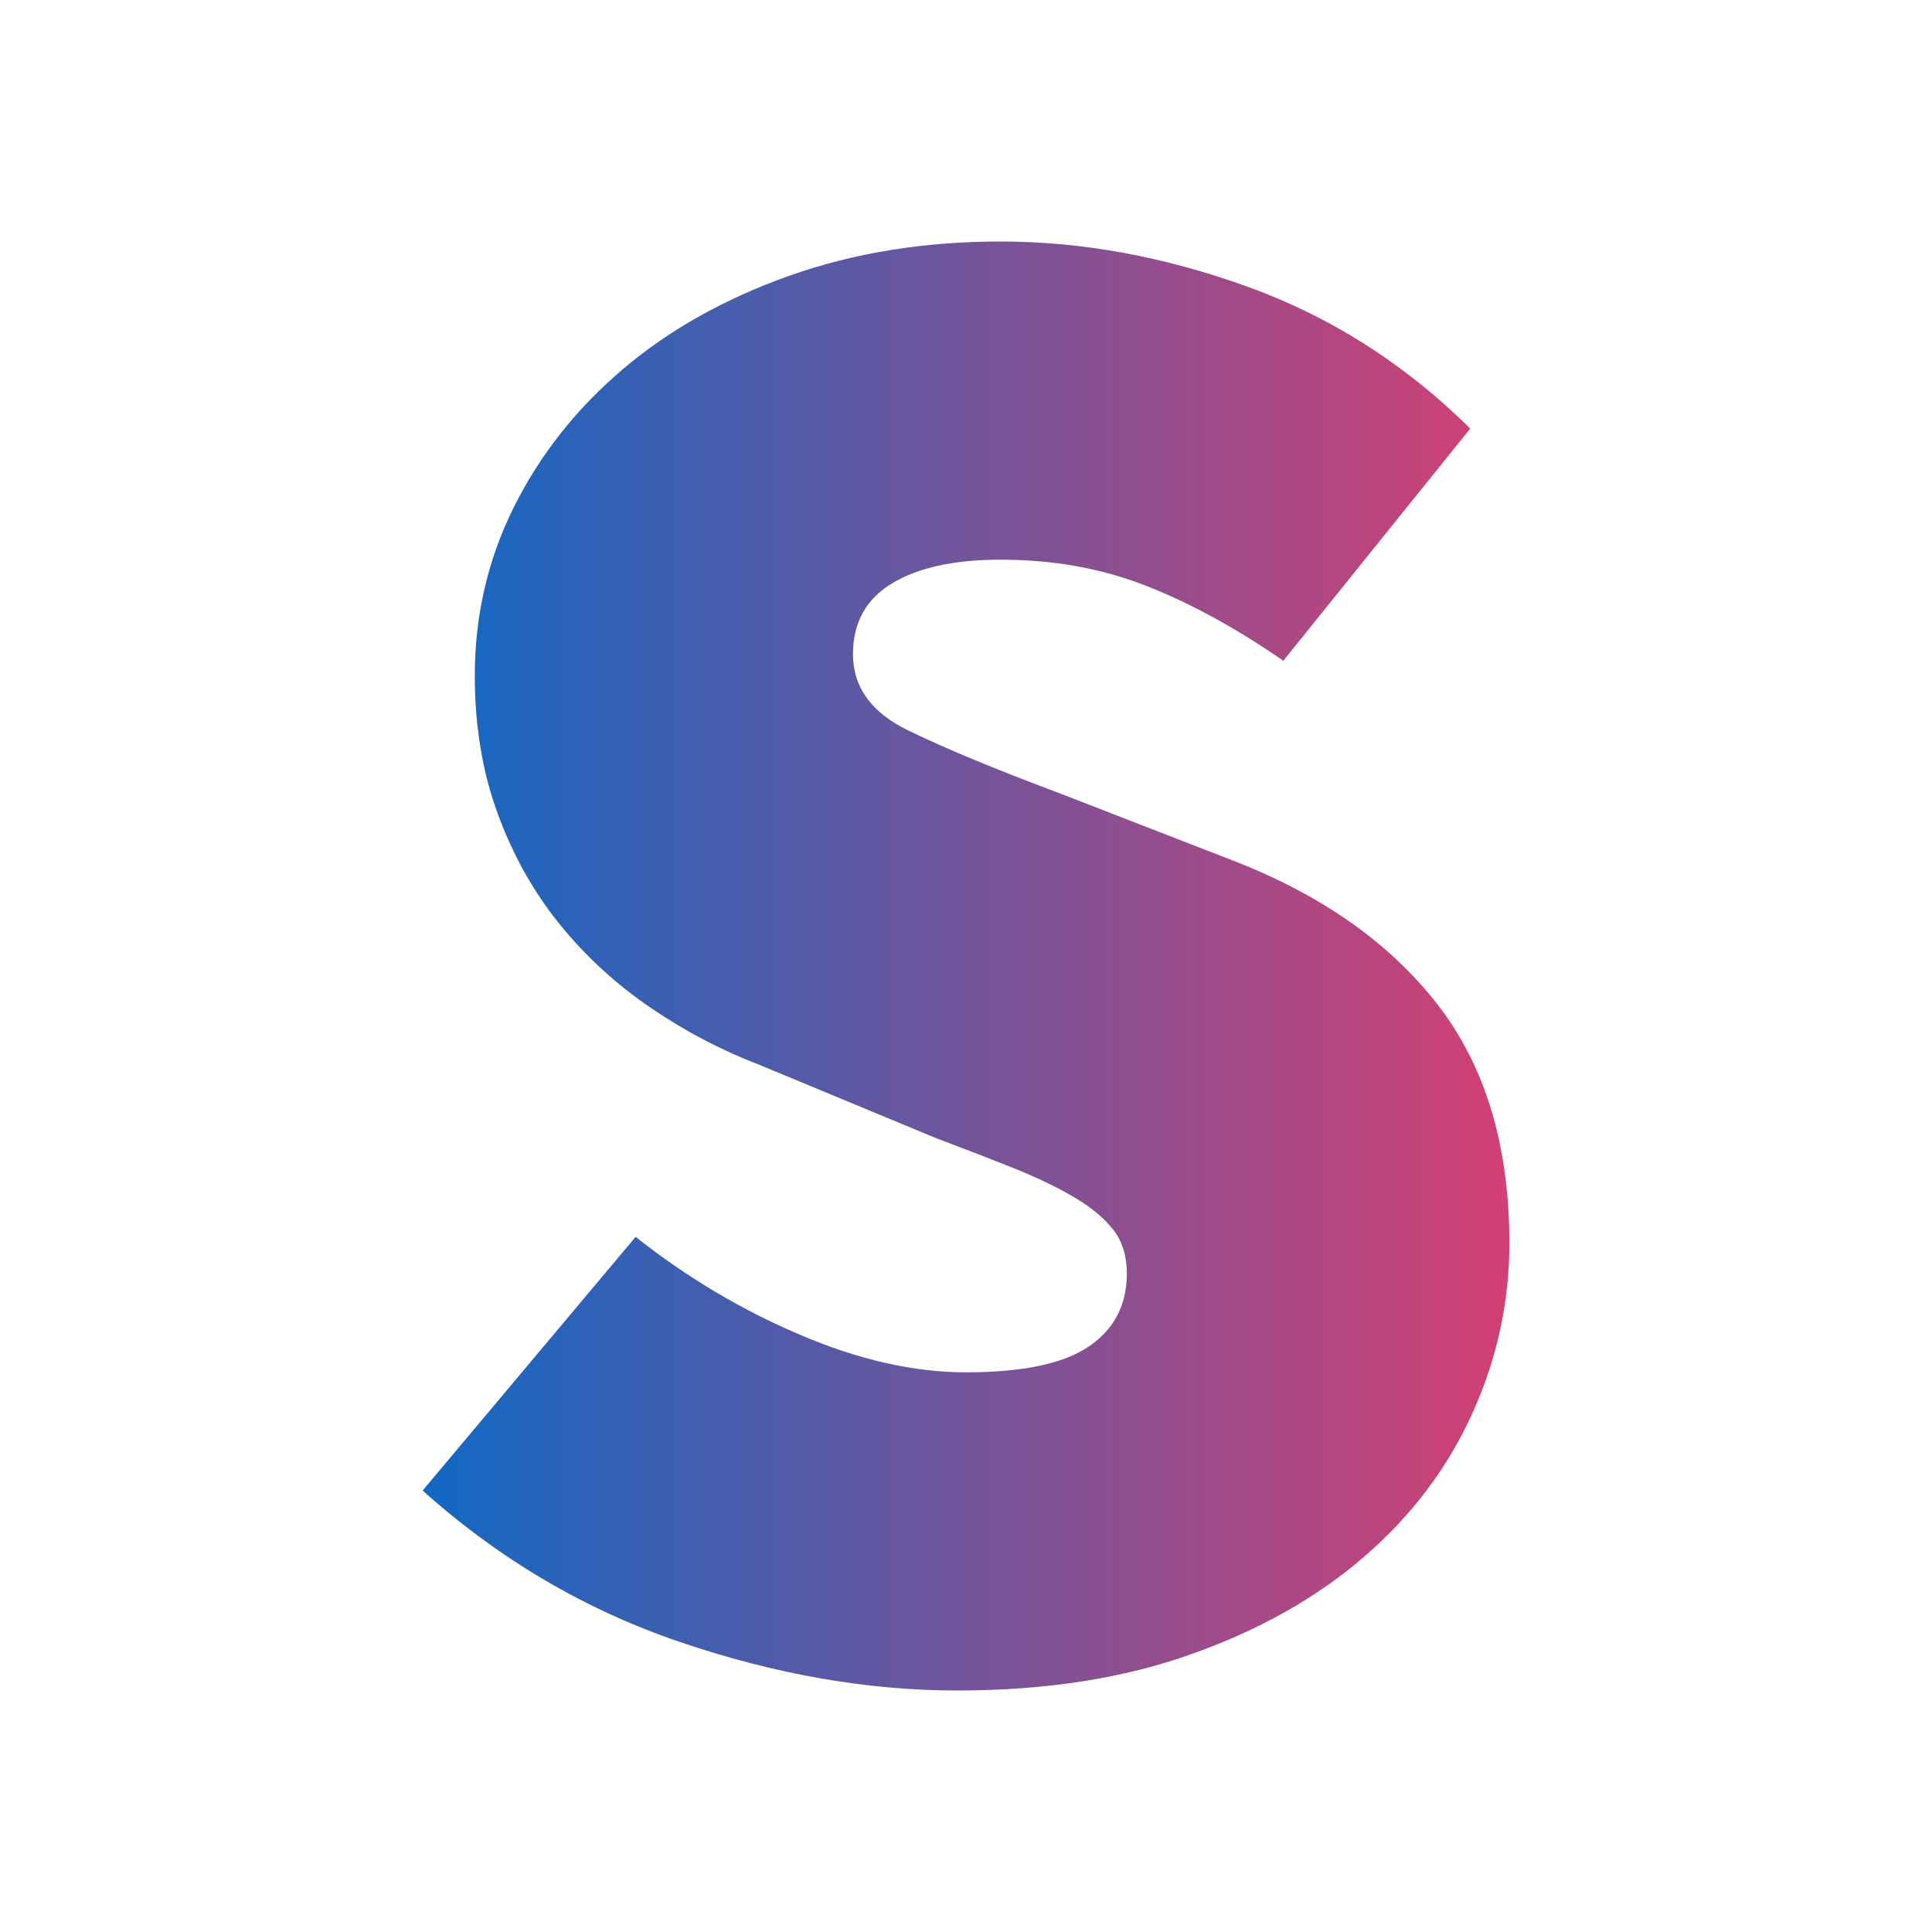
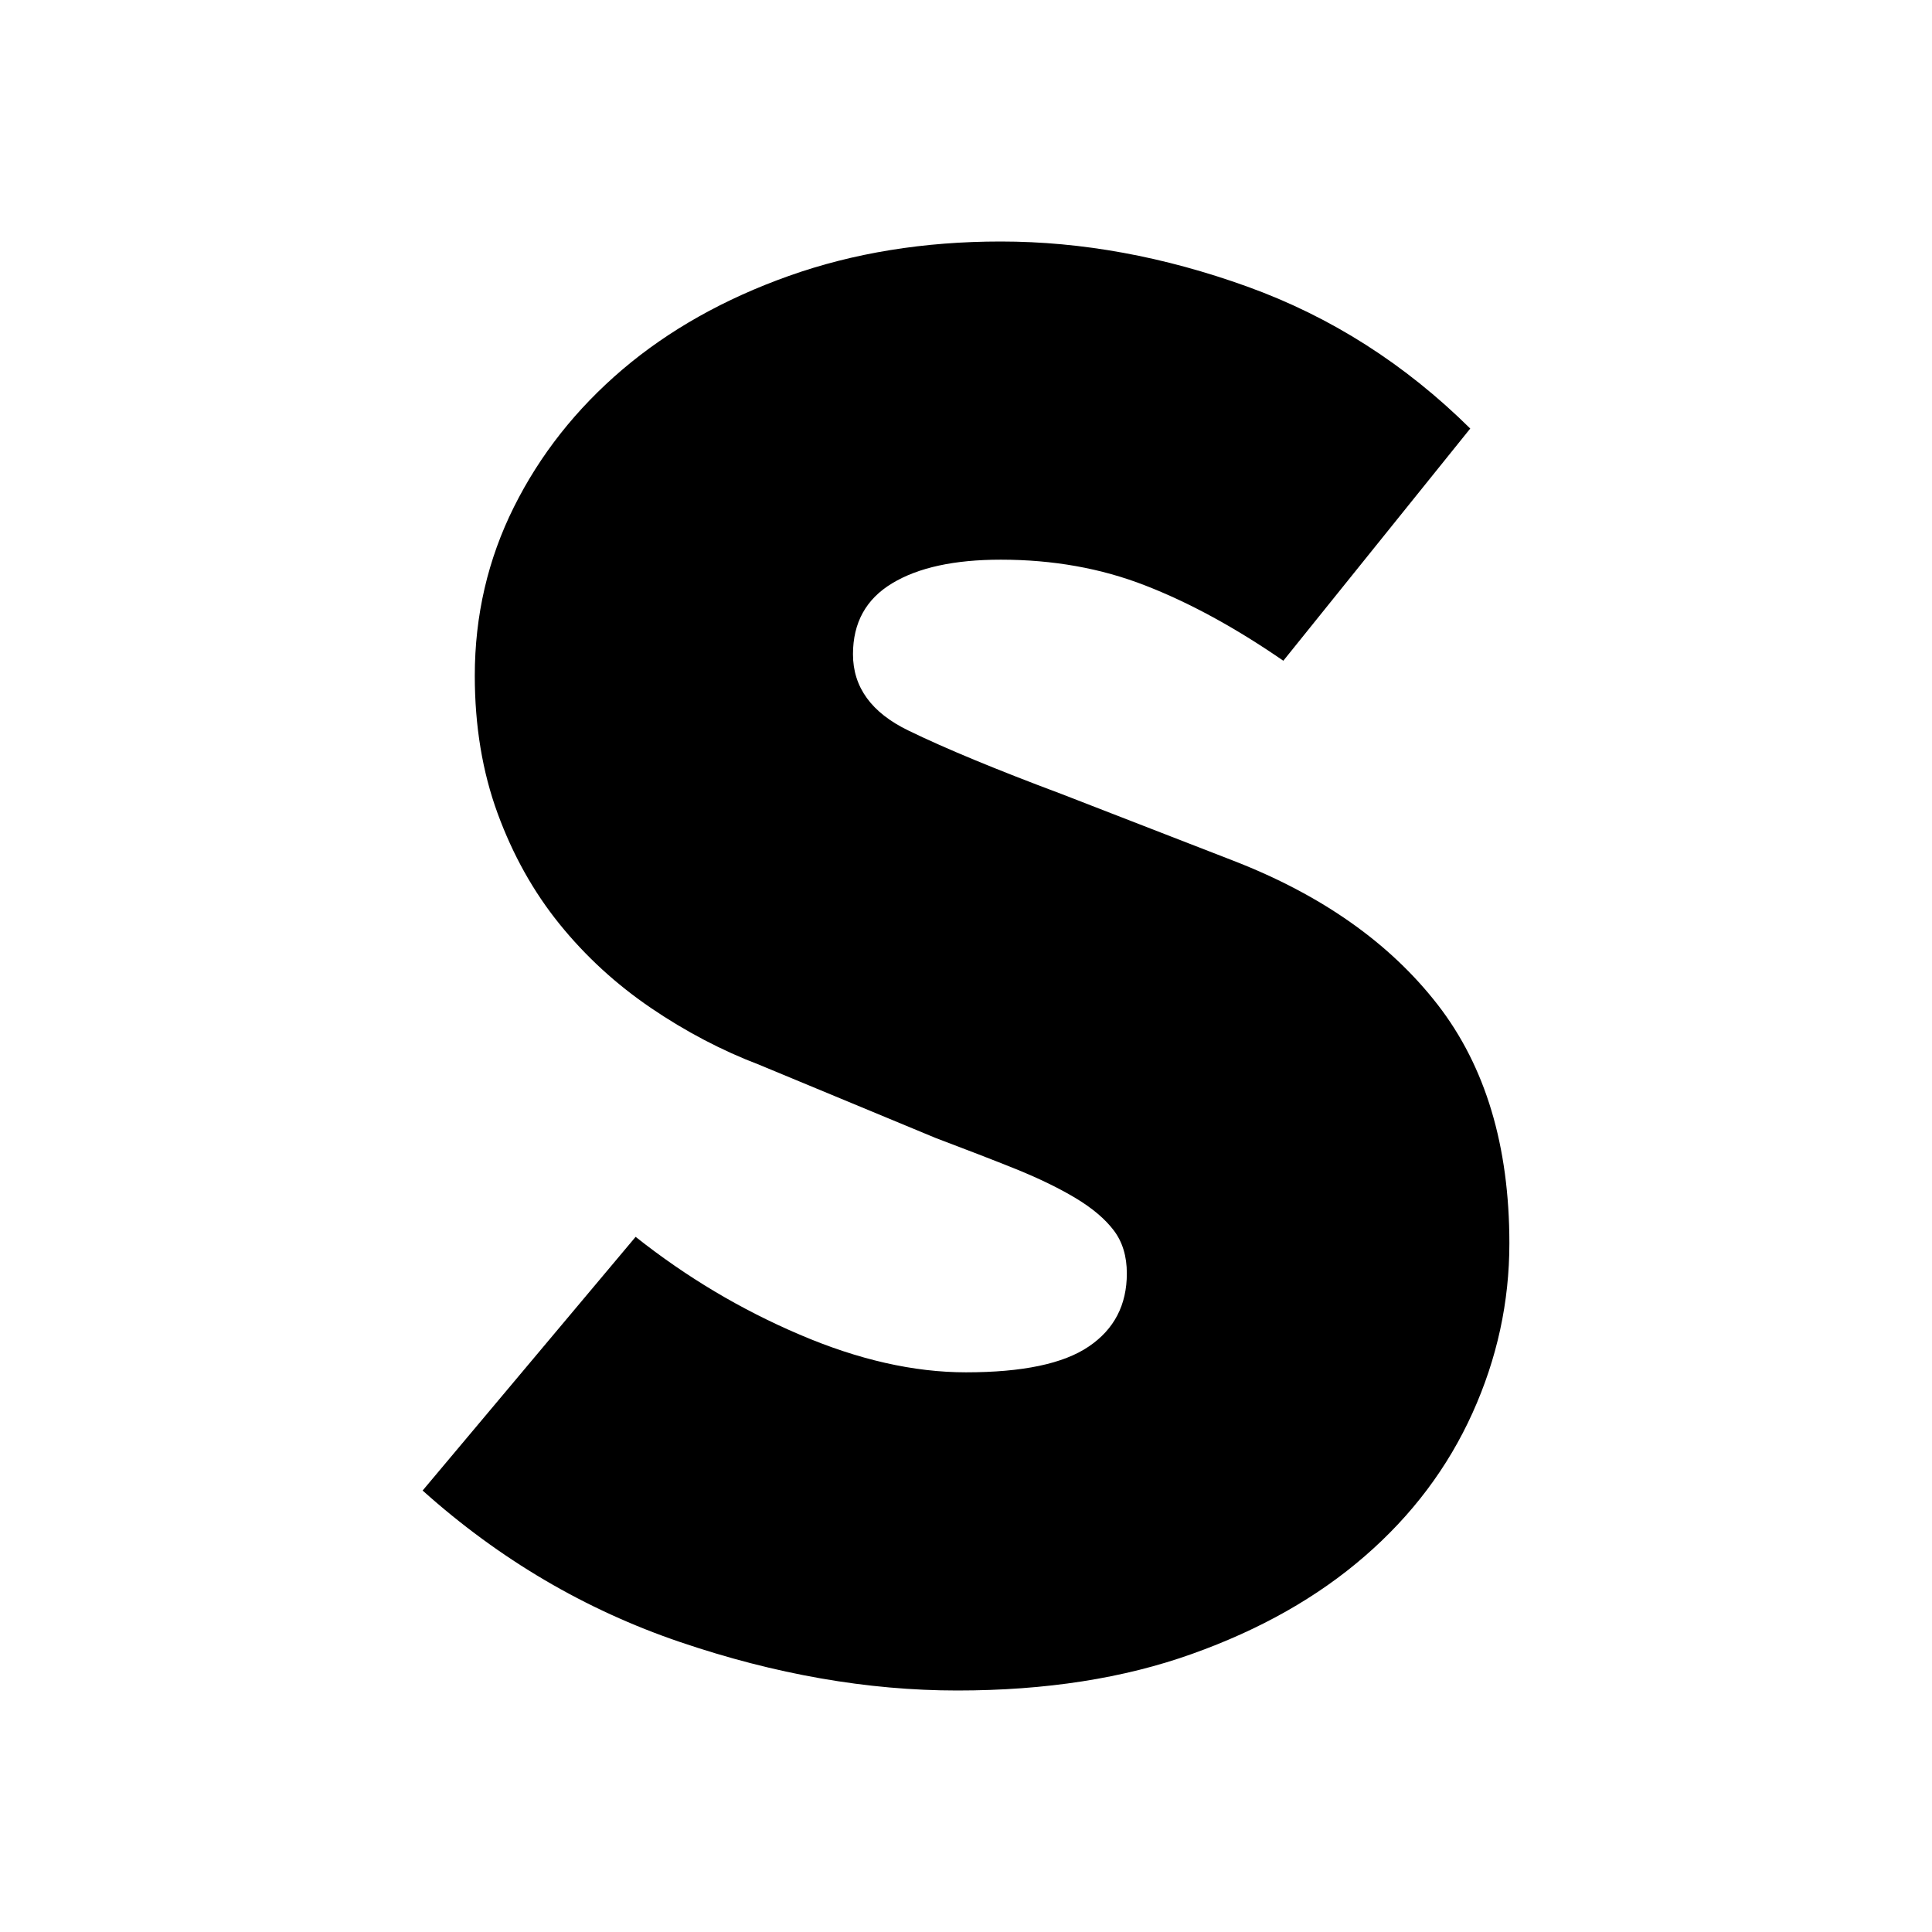
<svg xmlns="http://www.w3.org/2000/svg" width="16" height="16" viewBox="0 0 16 16">
-   <defs>
-     <linearGradient id="favicon-a" x1="0%" y1="50%" y2="50%">
-       <stop offset="0%" stop-color="#1268C3" />
-       <stop offset="100%" stop-color="#D24074" />
-     </linearGradient>
-   </defs>
-   <path fill="url(#favicon-a)" fill-rule="evenodd" d="M5.264,10.243 C5.684,10.576 6.137,10.846 6.623,11.053 C7.109,11.261 7.568,11.365 8,11.365 C8.468,11.365 8.807,11.294 9.017,11.151 C9.227,11.009 9.332,10.807 9.332,10.546 C9.332,10.404 9.296,10.285 9.224,10.19 C9.152,10.095 9.047,10.006 8.909,9.923 C8.771,9.84 8.606,9.76 8.414,9.682 C8.222,9.605 8,9.519 7.748,9.424 L6.29,8.819 C5.978,8.7 5.678,8.543 5.39,8.347 C5.102,8.151 4.85,7.92 4.634,7.653 C4.418,7.386 4.247,7.08 4.121,6.736 C3.995,6.392 3.932,6.012 3.932,5.596 C3.932,5.098 4.04,4.632 4.256,4.199 C4.472,3.766 4.772,3.386 5.156,3.059 C5.54,2.733 5.999,2.475 6.533,2.285 C7.067,2.095 7.652,2 8.288,2 C8.96,2 9.641,2.125 10.331,2.374 C11.021,2.623 11.636,3.015 12.176,3.549 L10.628,5.472 C10.232,5.199 9.851,4.991 9.485,4.849 C9.119,4.706 8.72,4.635 8.288,4.635 C7.904,4.635 7.604,4.7 7.388,4.831 C7.172,4.961 7.064,5.157 7.064,5.418 C7.064,5.691 7.217,5.902 7.523,6.05 C7.829,6.199 8.252,6.374 8.792,6.576 L10.214,7.128 C10.946,7.412 11.51,7.81 11.906,8.32 C12.302,8.831 12.5,9.49 12.5,10.297 C12.5,10.783 12.398,11.252 12.194,11.703 C11.99,12.154 11.693,12.549 11.303,12.887 C10.913,13.226 10.436,13.496 9.872,13.697 C9.308,13.899 8.66,14 7.928,14 C7.184,14 6.419,13.866 5.633,13.599 C4.847,13.332 4.136,12.914 3.5,12.344 L5.264,10.243 Z" />
+   <path fill-rule="evenodd" d="M5.264,10.243 C5.684,10.576 6.137,10.846 6.623,11.053 C7.109,11.261 7.568,11.365 8,11.365 C8.468,11.365 8.807,11.294 9.017,11.151 C9.227,11.009 9.332,10.807 9.332,10.546 C9.332,10.404 9.296,10.285 9.224,10.19 C9.152,10.095 9.047,10.006 8.909,9.923 C8.771,9.84 8.606,9.76 8.414,9.682 C8.222,9.605 8,9.519 7.748,9.424 L6.29,8.819 C5.978,8.7 5.678,8.543 5.39,8.347 C5.102,8.151 4.85,7.92 4.634,7.653 C4.418,7.386 4.247,7.08 4.121,6.736 C3.995,6.392 3.932,6.012 3.932,5.596 C3.932,5.098 4.04,4.632 4.256,4.199 C4.472,3.766 4.772,3.386 5.156,3.059 C5.54,2.733 5.999,2.475 6.533,2.285 C7.067,2.095 7.652,2 8.288,2 C8.96,2 9.641,2.125 10.331,2.374 C11.021,2.623 11.636,3.015 12.176,3.549 L10.628,5.472 C10.232,5.199 9.851,4.991 9.485,4.849 C9.119,4.706 8.72,4.635 8.288,4.635 C7.904,4.635 7.604,4.7 7.388,4.831 C7.172,4.961 7.064,5.157 7.064,5.418 C7.064,5.691 7.217,5.902 7.523,6.05 C7.829,6.199 8.252,6.374 8.792,6.576 L10.214,7.128 C10.946,7.412 11.51,7.81 11.906,8.32 C12.302,8.831 12.5,9.49 12.5,10.297 C12.5,10.783 12.398,11.252 12.194,11.703 C11.99,12.154 11.693,12.549 11.303,12.887 C10.913,13.226 10.436,13.496 9.872,13.697 C9.308,13.899 8.66,14 7.928,14 C7.184,14 6.419,13.866 5.633,13.599 C4.847,13.332 4.136,12.914 3.5,12.344 L5.264,10.243 Z" />
</svg>
